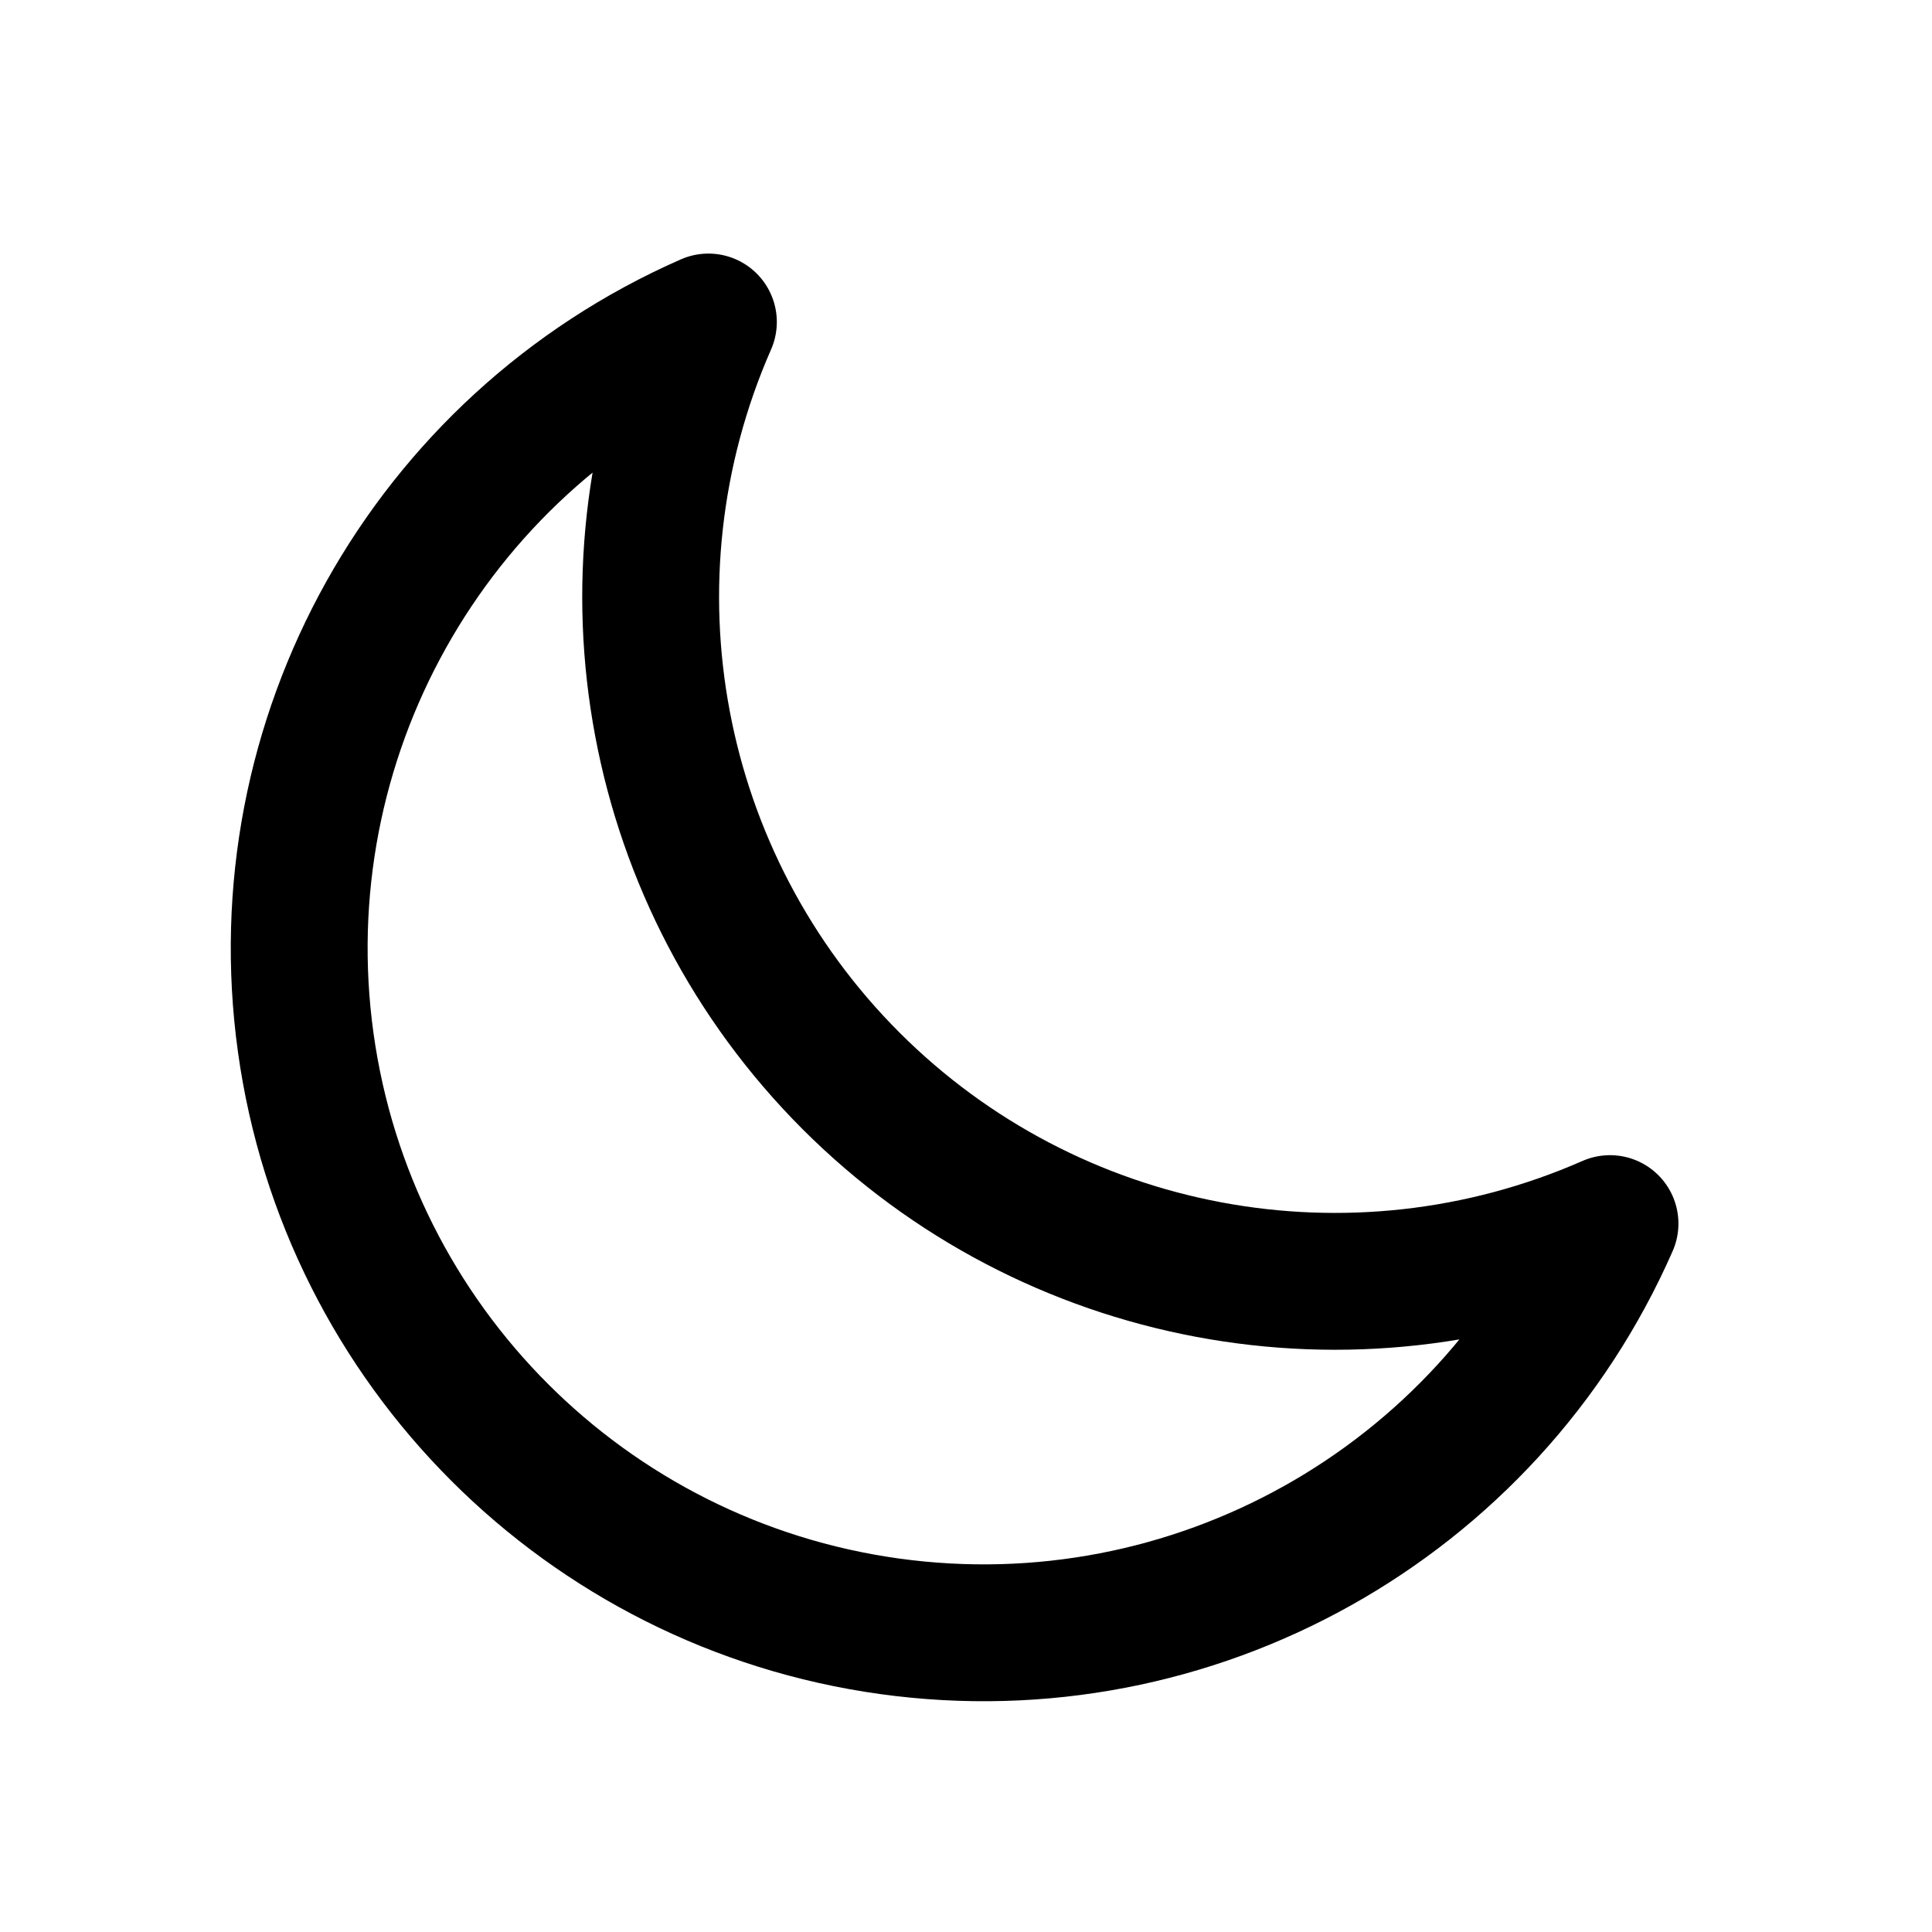
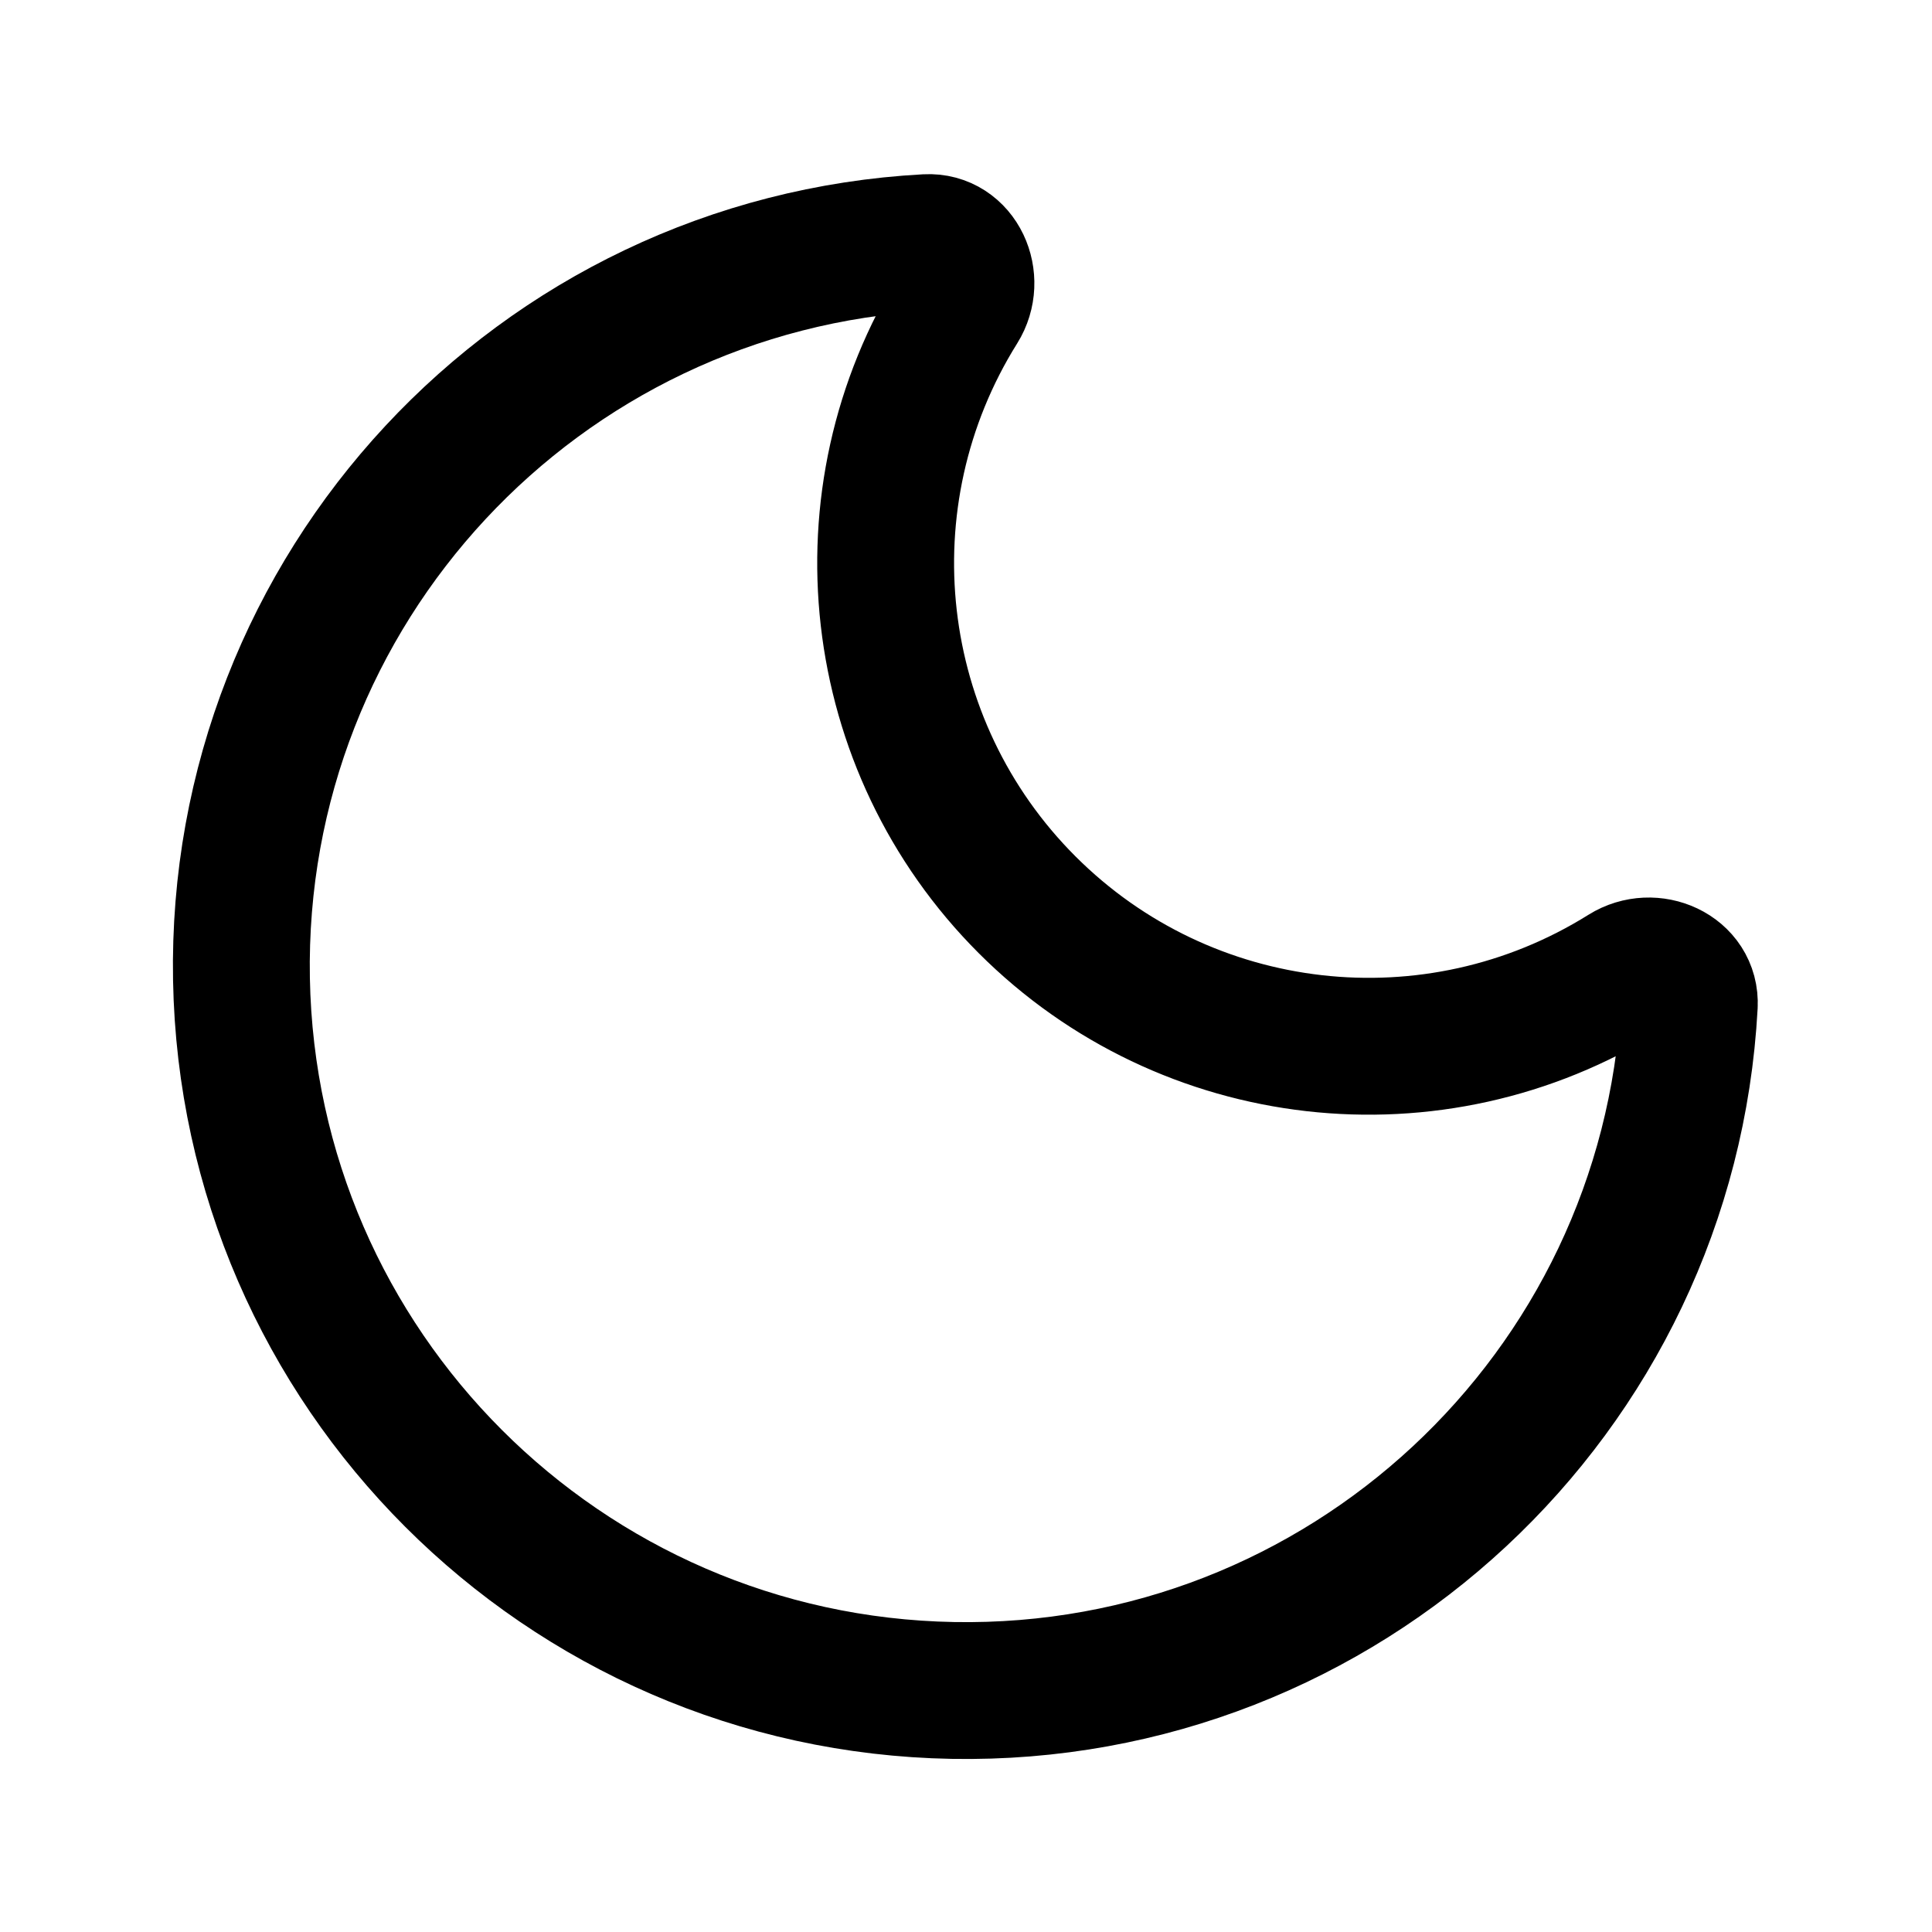
- <svg xmlns="http://www.w3.org/2000/svg" viewBox="0 0 24 24" fill="none">
-   <path d="M20 15.2A8.5 8.5 0 0 1 8.8 4 8.5 8.5 0 1 0 20 15.2Z" stroke="currentColor" stroke-width="1.7" stroke-linejoin="round" />
+ <svg xmlns="http://www.w3.org/2000/svg" viewBox="0 0 24 24" fill="none" stroke="currentColor" stroke-width="1.7" stroke-linecap="round" stroke-linejoin="round">
+   <path d="M20.985 12.486a9 9 0 1 1-9.473-9.472c.405-.022.617.46.402.803a6 6 0 0 0 8.268 8.268c.344-.215.825-.004.803.401" />
</svg>
